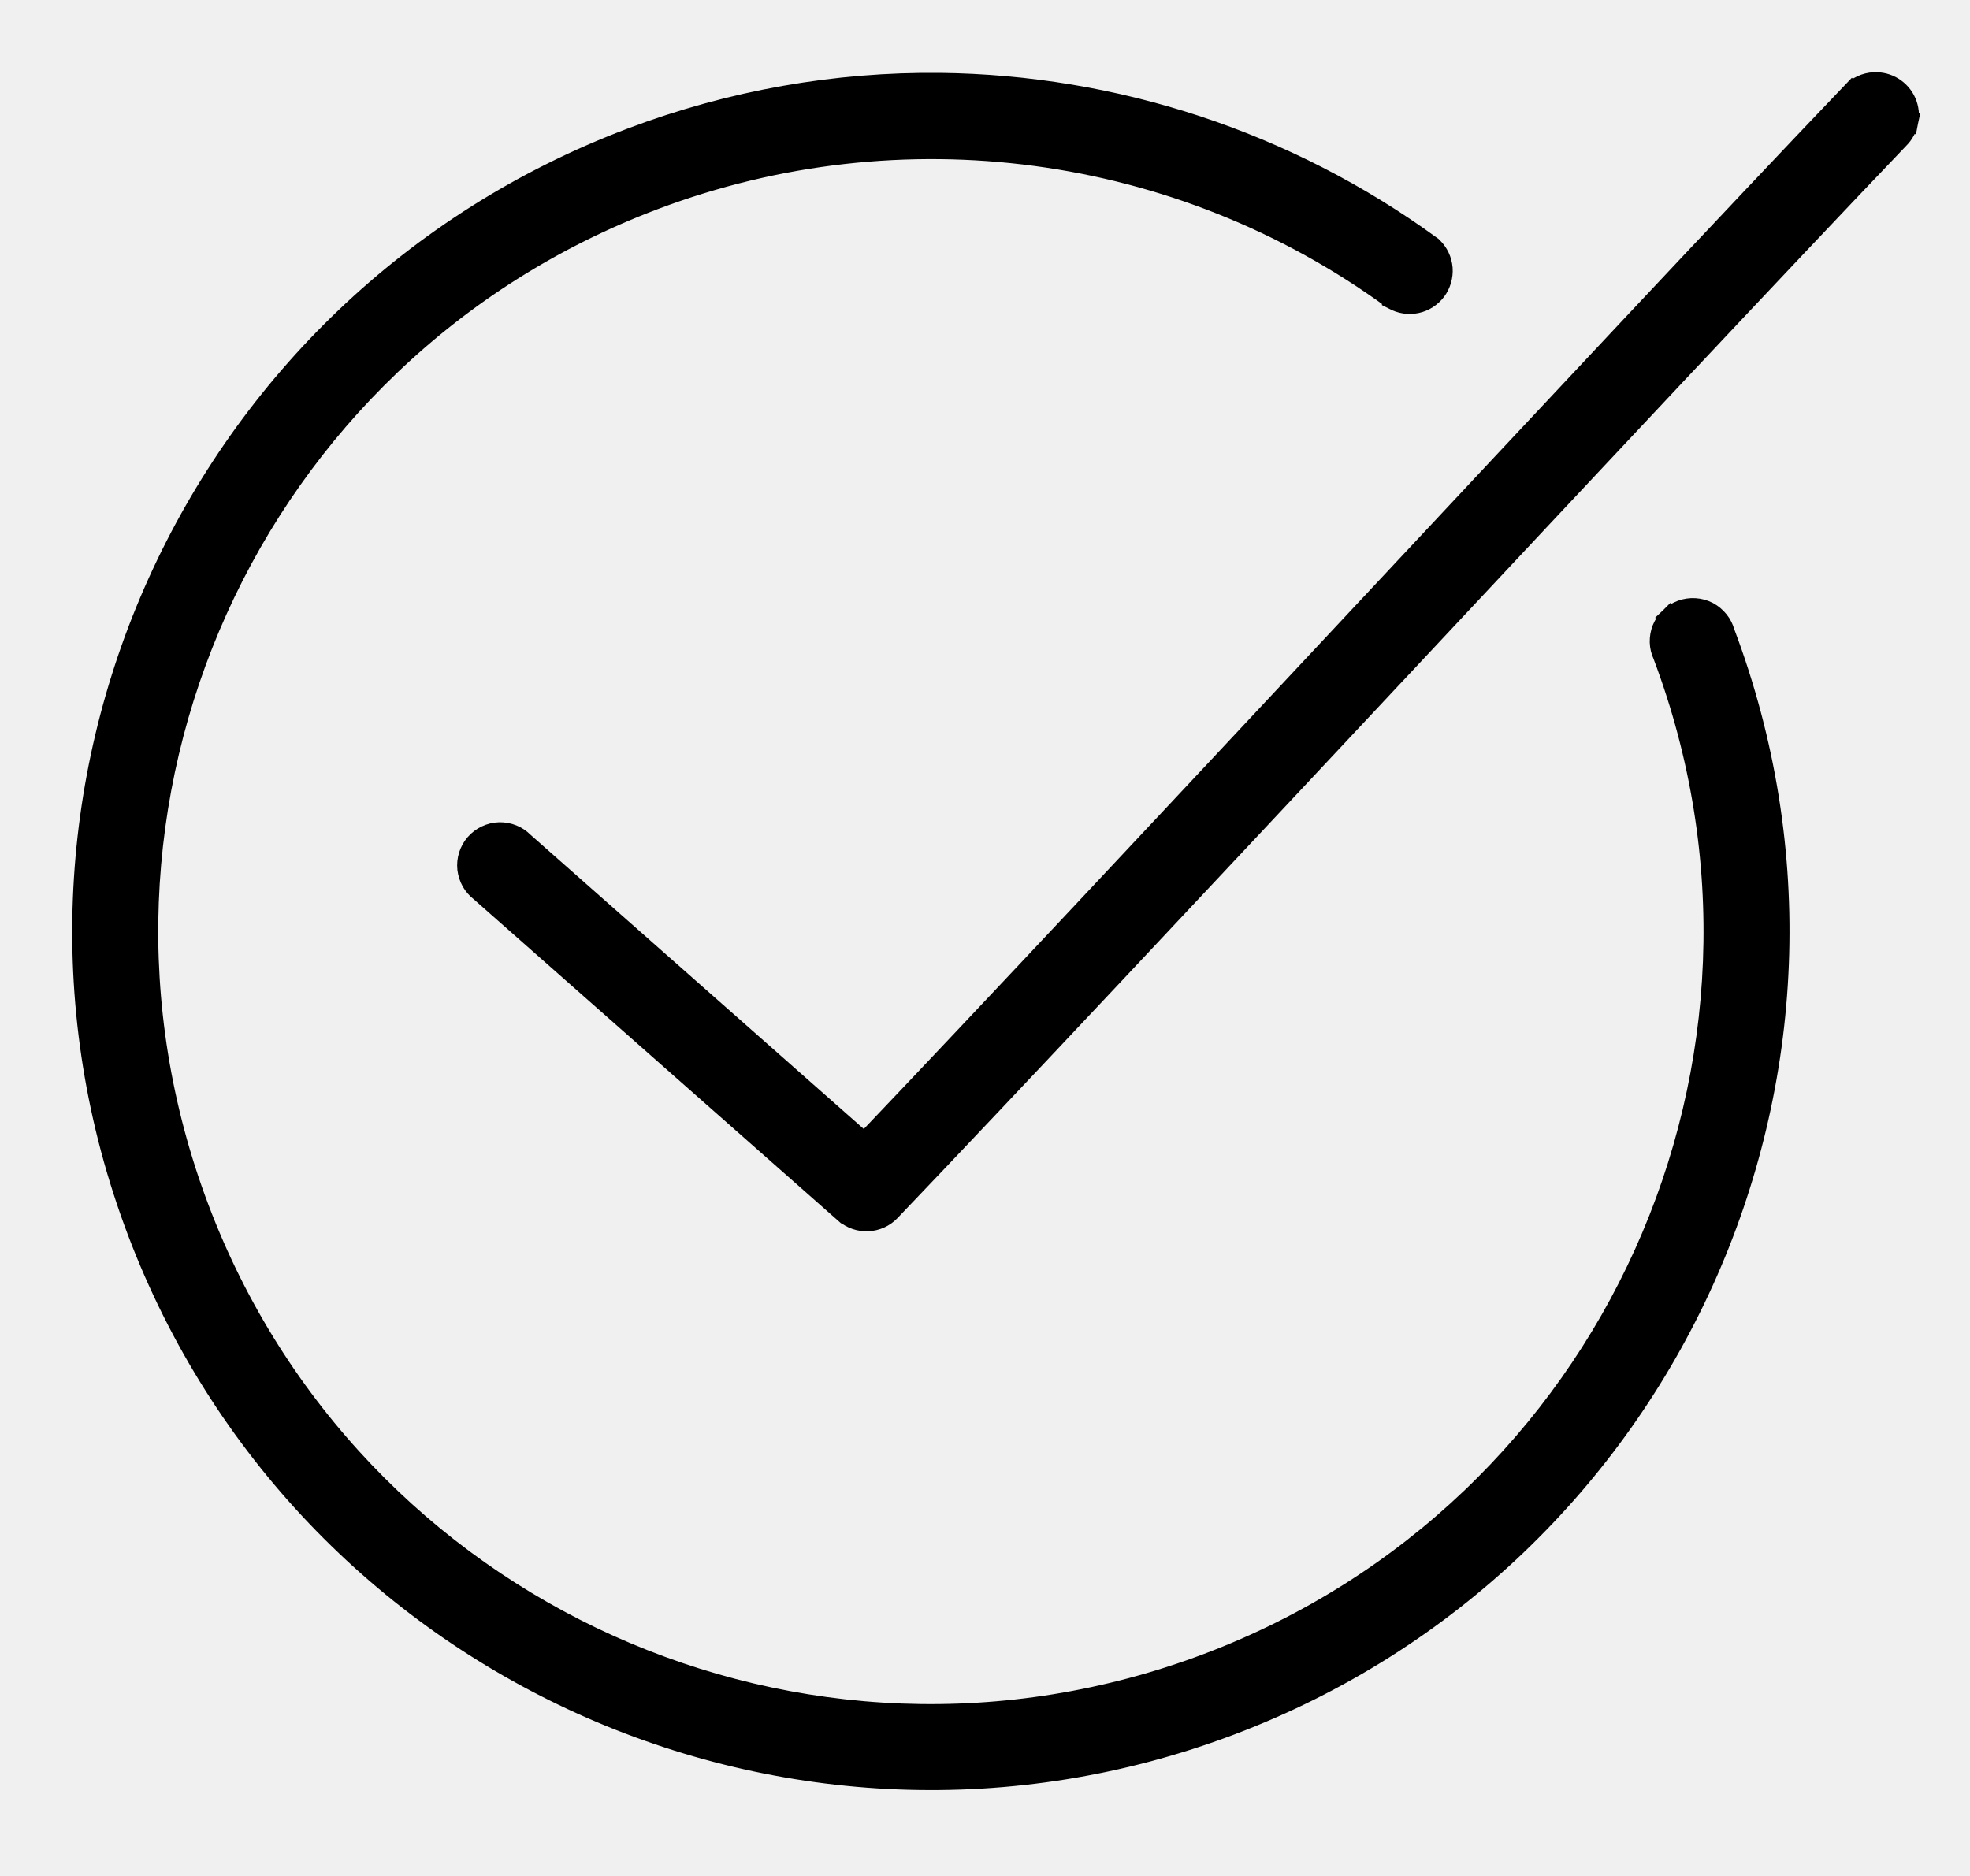
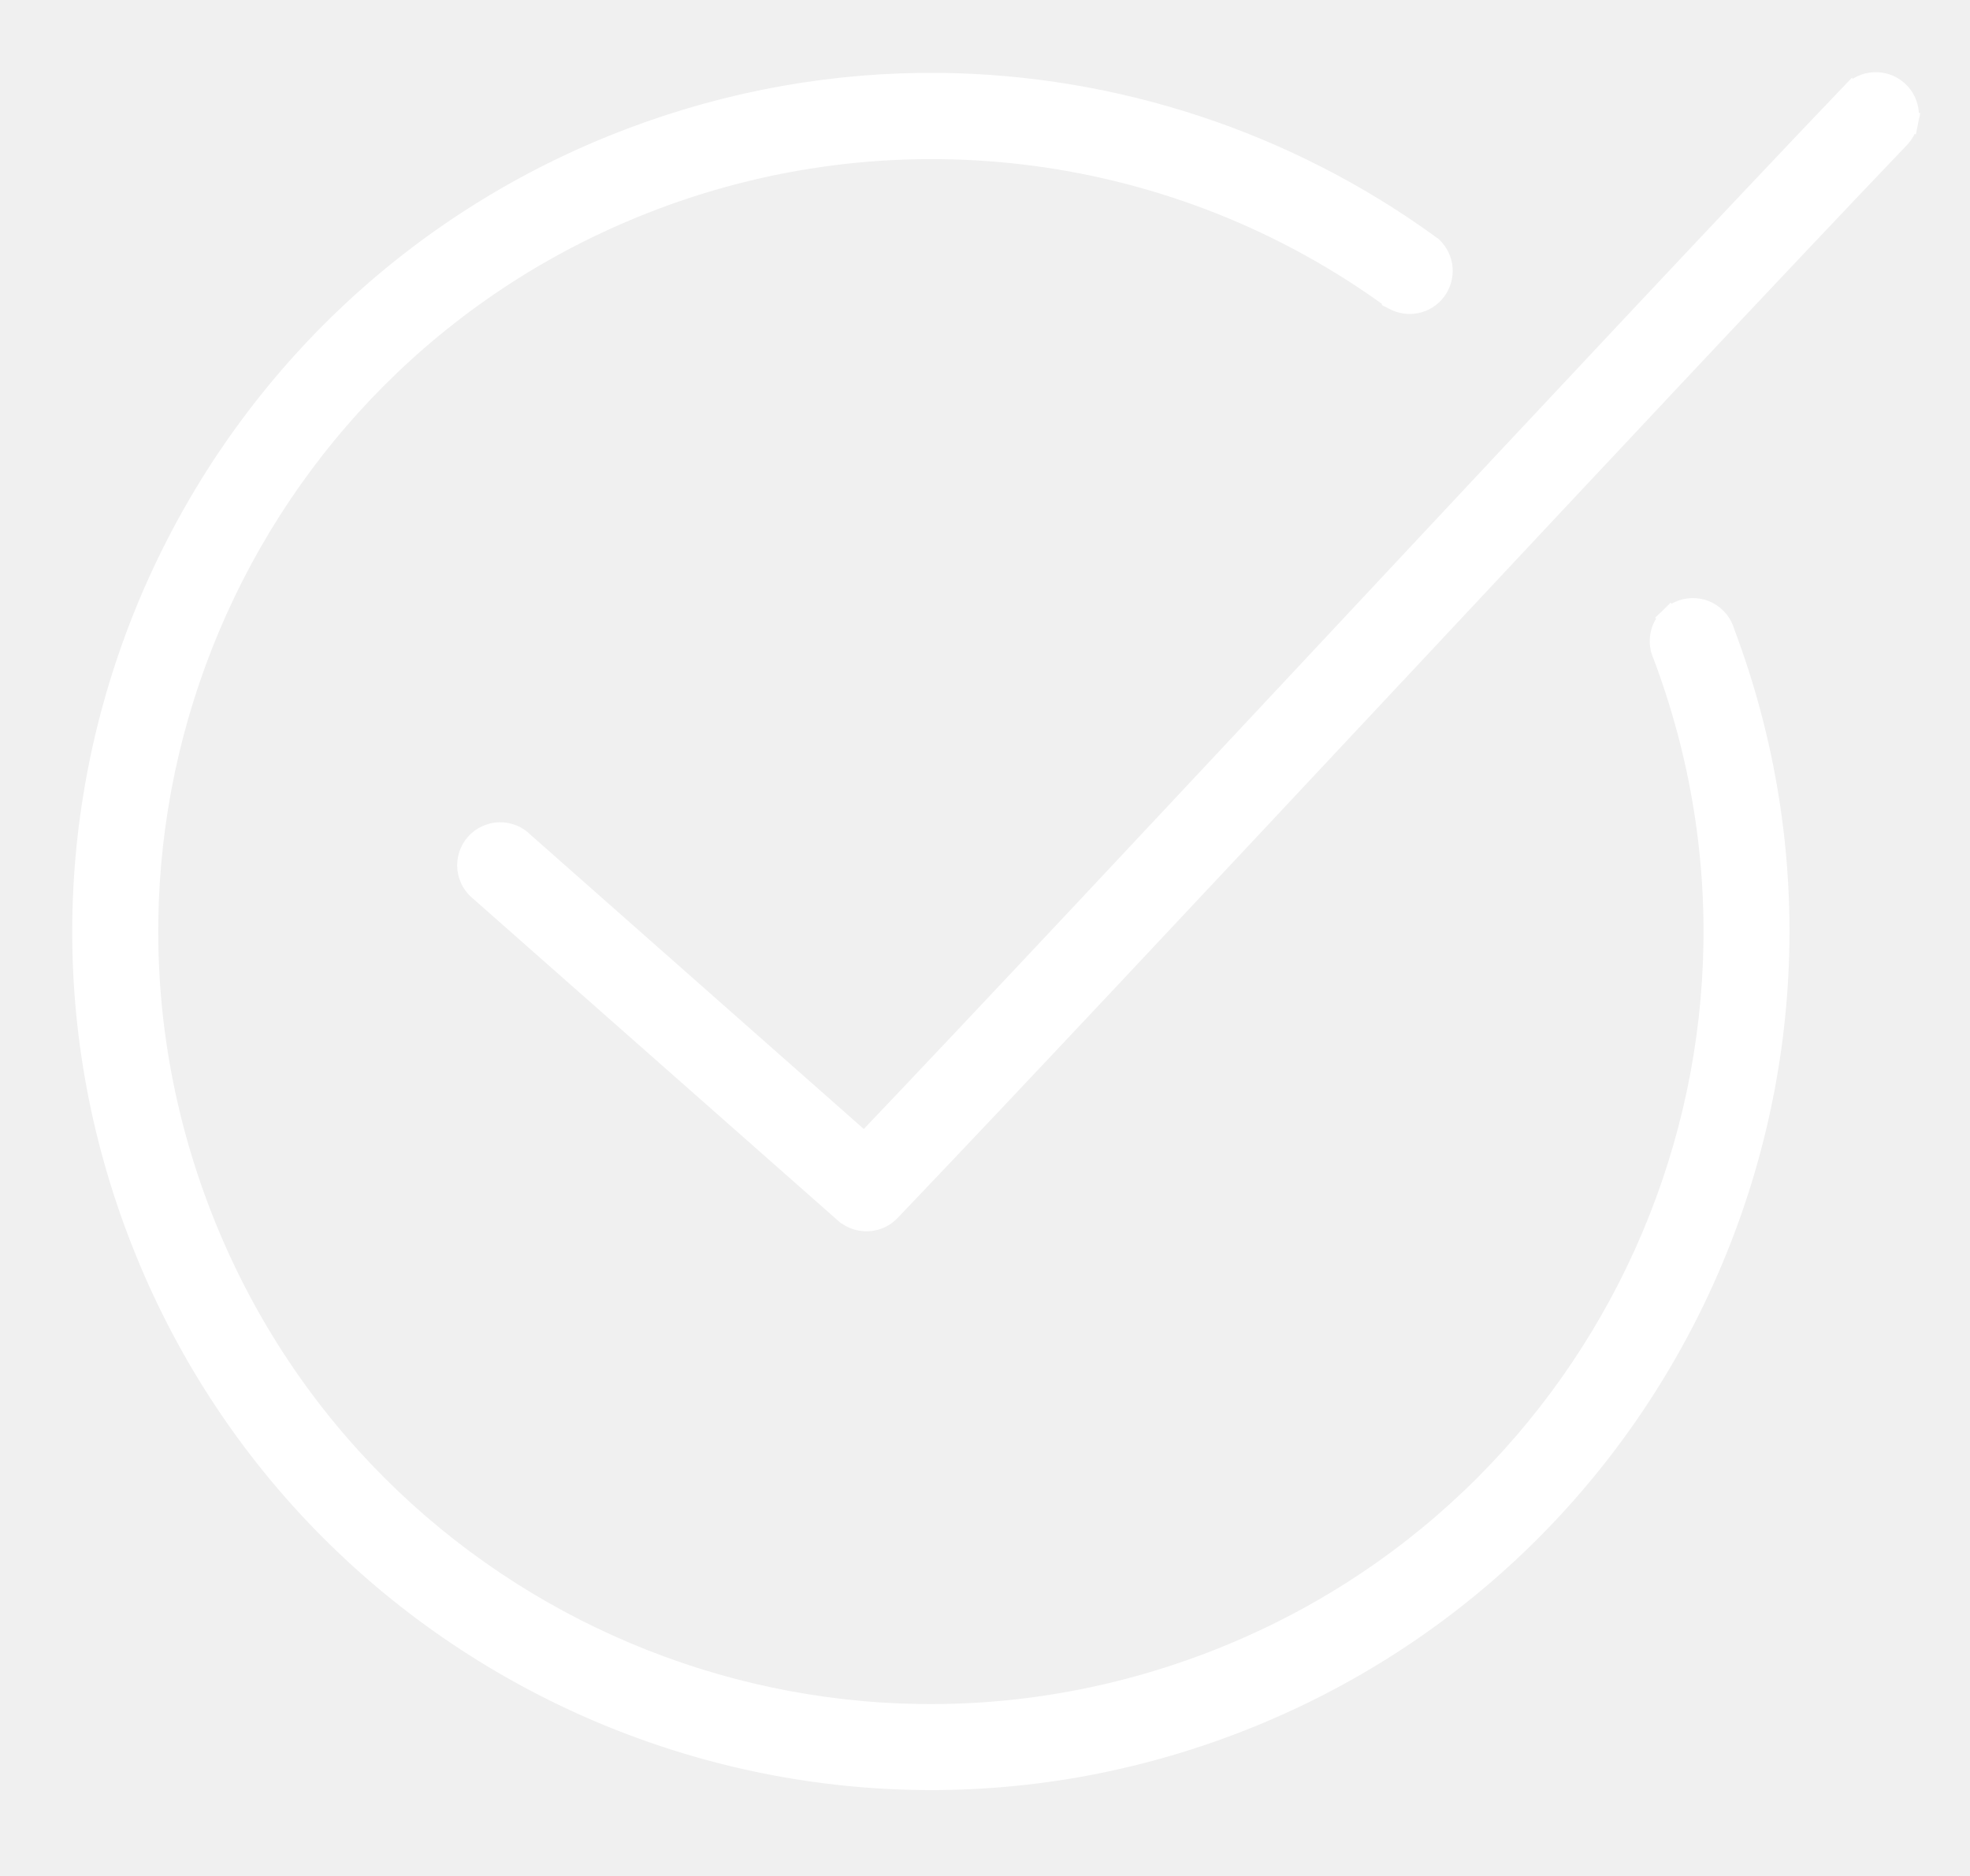
<svg xmlns="http://www.w3.org/2000/svg" width="21" height="20" viewBox="0 0 21 20" fill="none">
-   <path d="M9.01 12.928L9.011 12.928C9.078 12.986 9.164 13.016 9.252 13.012C9.34 13.008 9.423 12.971 9.484 12.907L9.484 12.907C10.758 11.574 12.812 9.379 14.865 7.186L14.871 7.18C16.921 4.989 18.969 2.801 20.237 1.475C20.287 1.426 20.32 1.364 20.334 1.296L20.221 1.273L20.334 1.296C20.348 1.227 20.34 1.156 20.312 1.091C20.284 1.027 20.237 0.973 20.177 0.936C20.118 0.899 20.048 0.882 19.978 0.885C19.889 0.889 19.805 0.928 19.743 0.993L19.827 1.072L19.744 0.992C18.488 2.306 16.483 4.45 14.469 6.603L14.384 6.694C12.438 8.775 10.493 10.855 9.215 12.196L5.576 8.983C5.544 8.95 5.505 8.924 5.463 8.907C5.419 8.889 5.371 8.88 5.324 8.881C5.276 8.882 5.229 8.894 5.186 8.914C5.143 8.934 5.105 8.963 5.073 8.999C5.042 9.034 5.019 9.076 5.004 9.122C4.99 9.167 4.985 9.215 4.99 9.262C4.996 9.31 5.011 9.355 5.034 9.397C5.057 9.436 5.088 9.471 5.124 9.499L9.01 12.928ZM14.846 3.181L14.846 3.182L14.858 3.188C14.931 3.229 15.016 3.242 15.098 3.225C15.18 3.208 15.252 3.161 15.303 3.094C15.352 3.027 15.376 2.944 15.37 2.861C15.363 2.777 15.326 2.699 15.266 2.641L15.26 2.635L15.254 2.631C13.713 1.507 11.877 0.914 10.024 0.892C8.913 0.88 7.799 1.074 6.729 1.479C2.063 3.244 -0.294 8.46 1.471 13.125C3.236 17.791 8.451 20.148 13.117 18.384C17.781 16.619 20.138 11.407 18.377 6.742C18.365 6.698 18.344 6.657 18.315 6.621C18.285 6.584 18.248 6.553 18.206 6.53C18.163 6.508 18.116 6.495 18.068 6.492C18.02 6.489 17.972 6.496 17.927 6.512C17.882 6.529 17.841 6.554 17.806 6.588L17.886 6.671L17.806 6.588C17.772 6.621 17.744 6.662 17.726 6.706C17.708 6.751 17.7 6.798 17.701 6.847C17.703 6.893 17.713 6.938 17.733 6.98C19.362 11.294 17.192 16.108 12.879 17.739C8.563 19.372 3.747 17.202 2.115 12.887C0.483 8.571 2.652 3.755 6.968 2.123C9.604 1.126 12.569 1.52 14.846 3.181Z" fill="black" stroke="black" stroke-width="0.23" />
+   <path d="M9.01 12.928L9.011 12.928C9.078 12.986 9.164 13.016 9.252 13.012C9.34 13.008 9.423 12.971 9.484 12.907L9.484 12.907C10.758 11.574 12.812 9.379 14.865 7.186L14.871 7.18C16.921 4.989 18.969 2.801 20.237 1.475C20.287 1.426 20.32 1.364 20.334 1.296L20.221 1.273L20.334 1.296C20.348 1.227 20.34 1.156 20.312 1.091C20.284 1.027 20.237 0.973 20.177 0.936C20.118 0.899 20.048 0.882 19.978 0.885C19.889 0.889 19.805 0.928 19.743 0.993L19.827 1.072L19.744 0.992C18.488 2.306 16.483 4.45 14.469 6.603L14.384 6.694C12.438 8.775 10.493 10.855 9.215 12.196L5.576 8.983C5.544 8.95 5.505 8.924 5.463 8.907C5.419 8.889 5.371 8.88 5.324 8.881C5.276 8.882 5.229 8.894 5.186 8.914C5.143 8.934 5.105 8.963 5.073 8.999C5.042 9.034 5.019 9.076 5.004 9.122C4.99 9.167 4.985 9.215 4.99 9.262C4.996 9.31 5.011 9.355 5.034 9.397C5.057 9.436 5.088 9.471 5.124 9.499L9.01 12.928ZM14.846 3.181L14.846 3.182L14.858 3.188C14.931 3.229 15.016 3.242 15.098 3.225C15.18 3.208 15.252 3.161 15.303 3.094C15.352 3.027 15.376 2.944 15.37 2.861C15.363 2.777 15.326 2.699 15.266 2.641L15.26 2.635L15.254 2.631C13.713 1.507 11.877 0.914 10.024 0.892C8.913 0.88 7.799 1.074 6.729 1.479C2.063 3.244 -0.294 8.46 1.471 13.125C3.236 17.791 8.451 20.148 13.117 18.384C17.781 16.619 20.138 11.407 18.377 6.742C18.365 6.698 18.344 6.657 18.315 6.621C18.285 6.584 18.248 6.553 18.206 6.53C18.163 6.508 18.116 6.495 18.068 6.492C18.02 6.489 17.972 6.496 17.927 6.512C17.882 6.529 17.841 6.554 17.806 6.588L17.886 6.671L17.806 6.588C17.772 6.621 17.744 6.662 17.726 6.706C17.708 6.751 17.7 6.798 17.701 6.847C17.703 6.893 17.713 6.938 17.733 6.98C19.362 11.294 17.192 16.108 12.879 17.739C8.563 19.372 3.747 17.202 2.115 12.887C0.483 8.571 2.652 3.755 6.968 2.123C9.604 1.126 12.569 1.52 14.846 3.181Z" fill="white" stroke="white" stroke-width="0.23" />
</svg>
